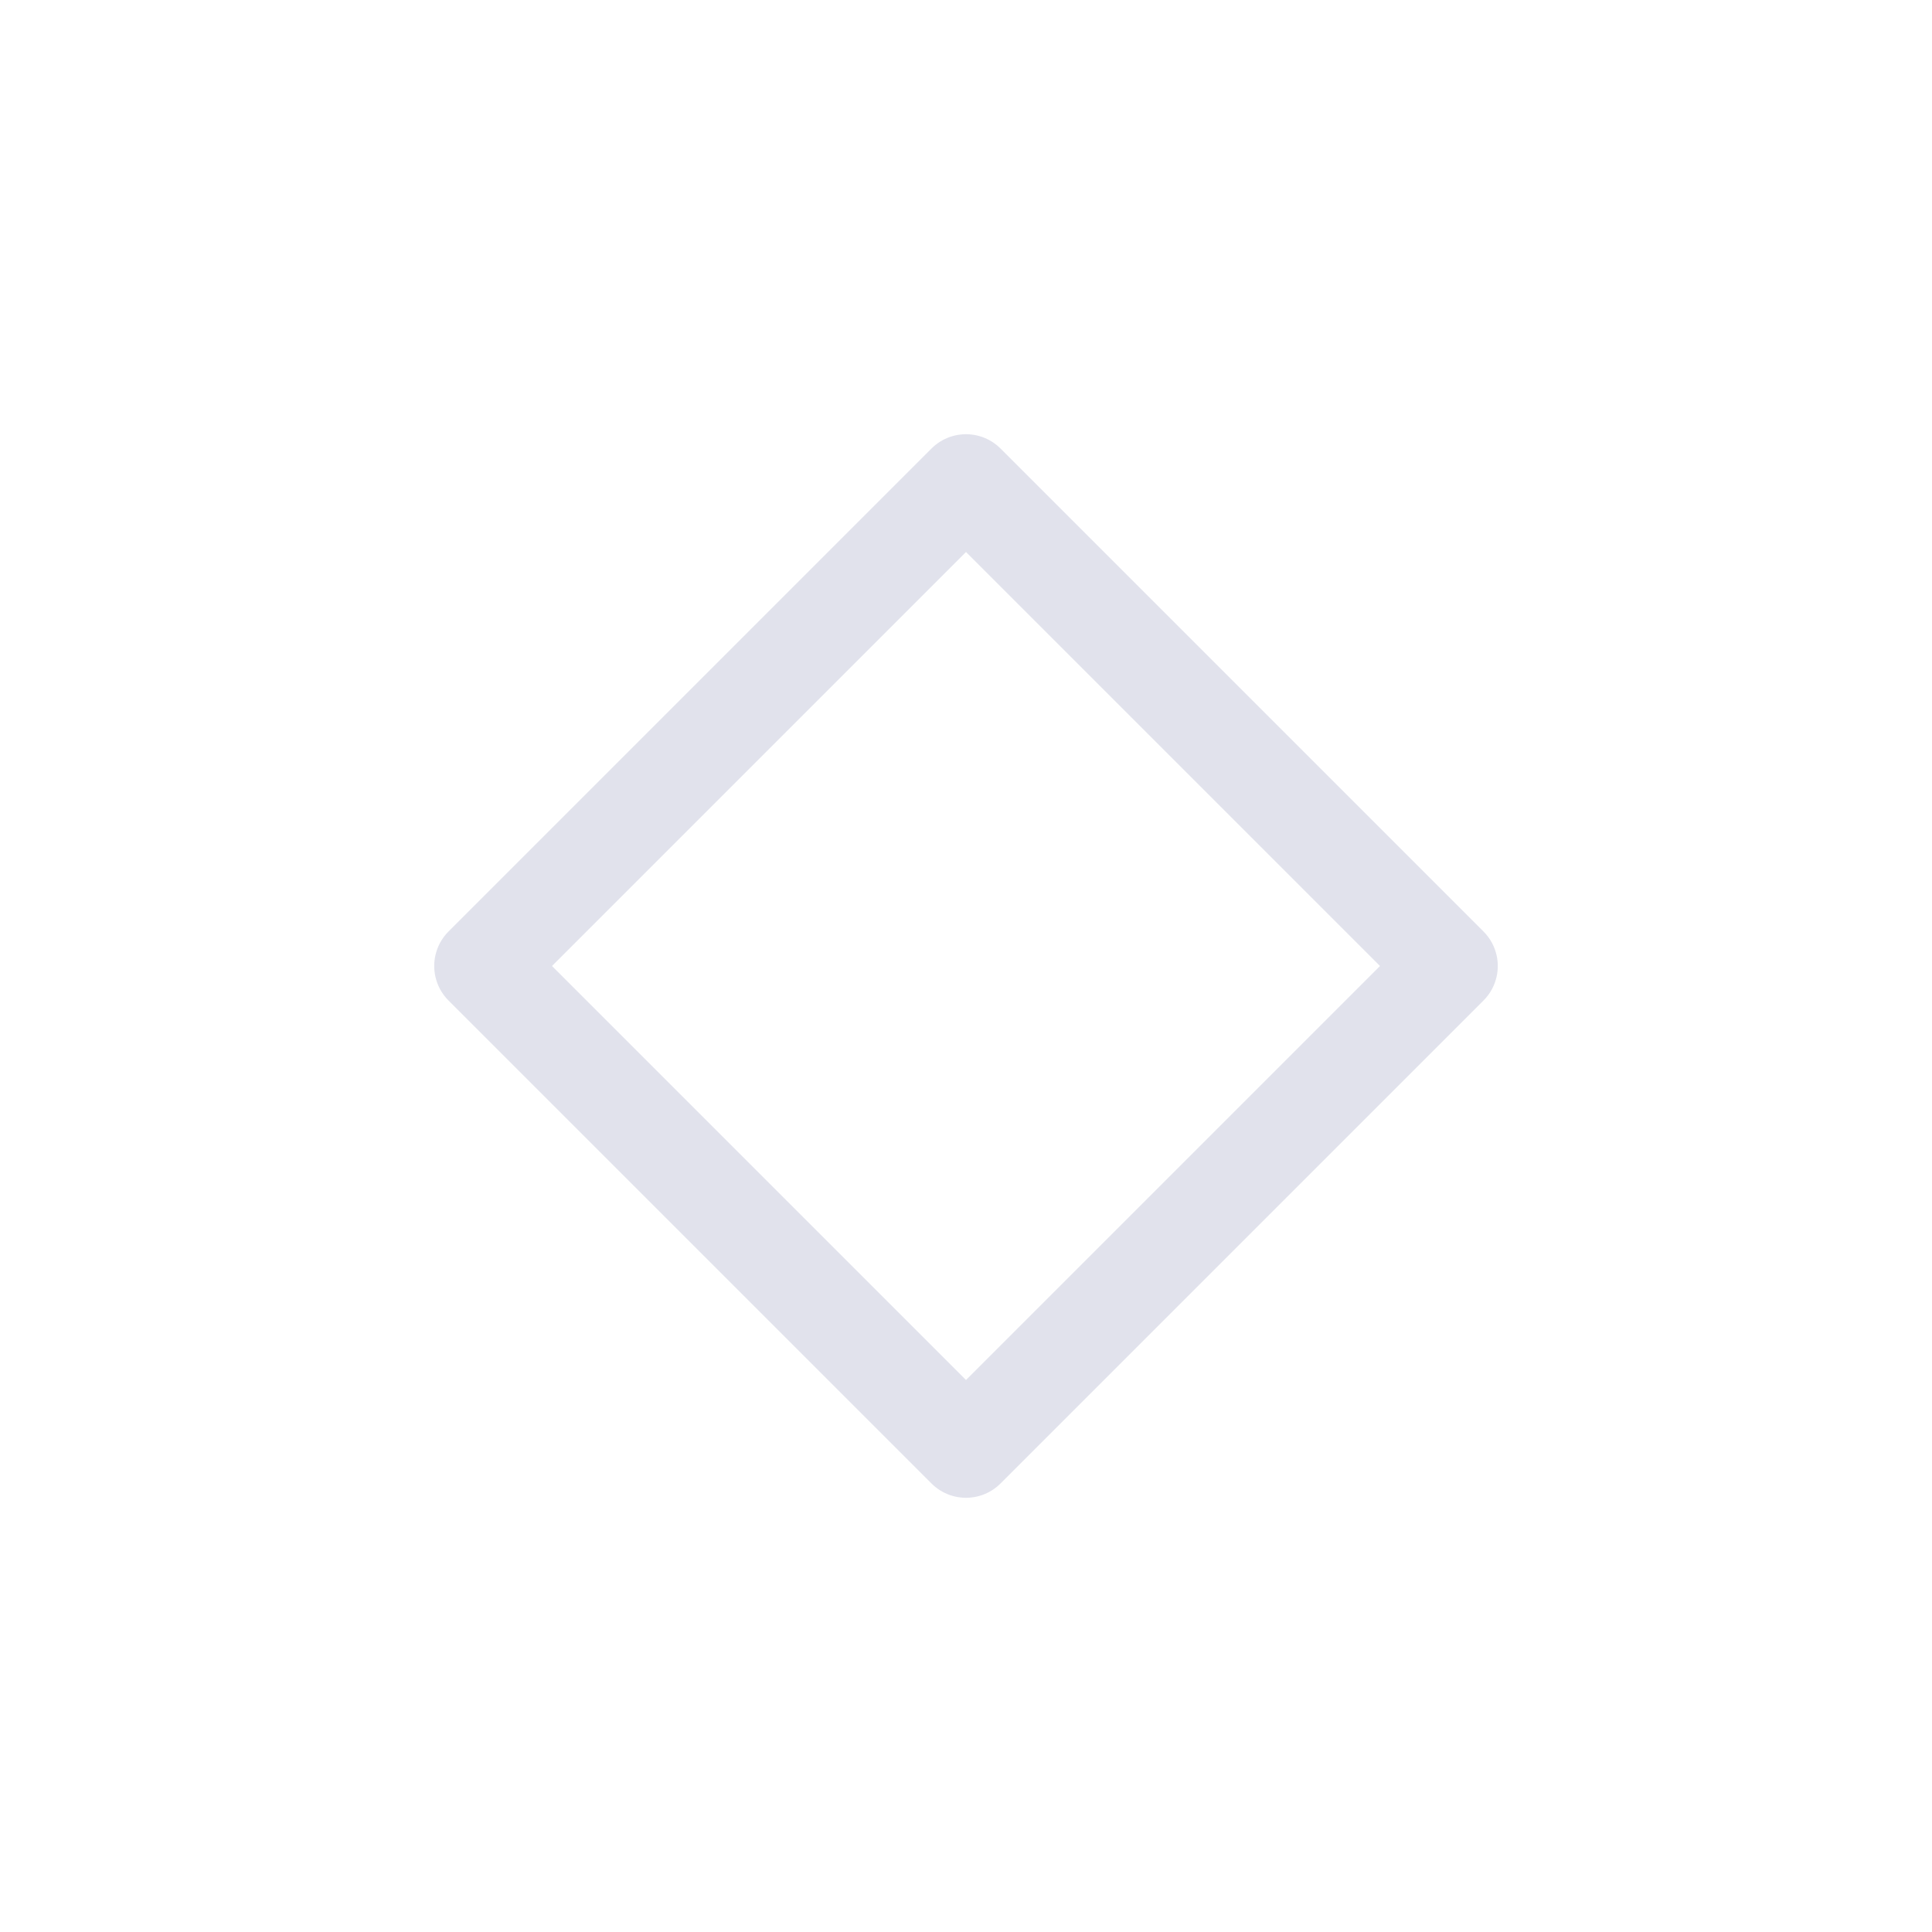
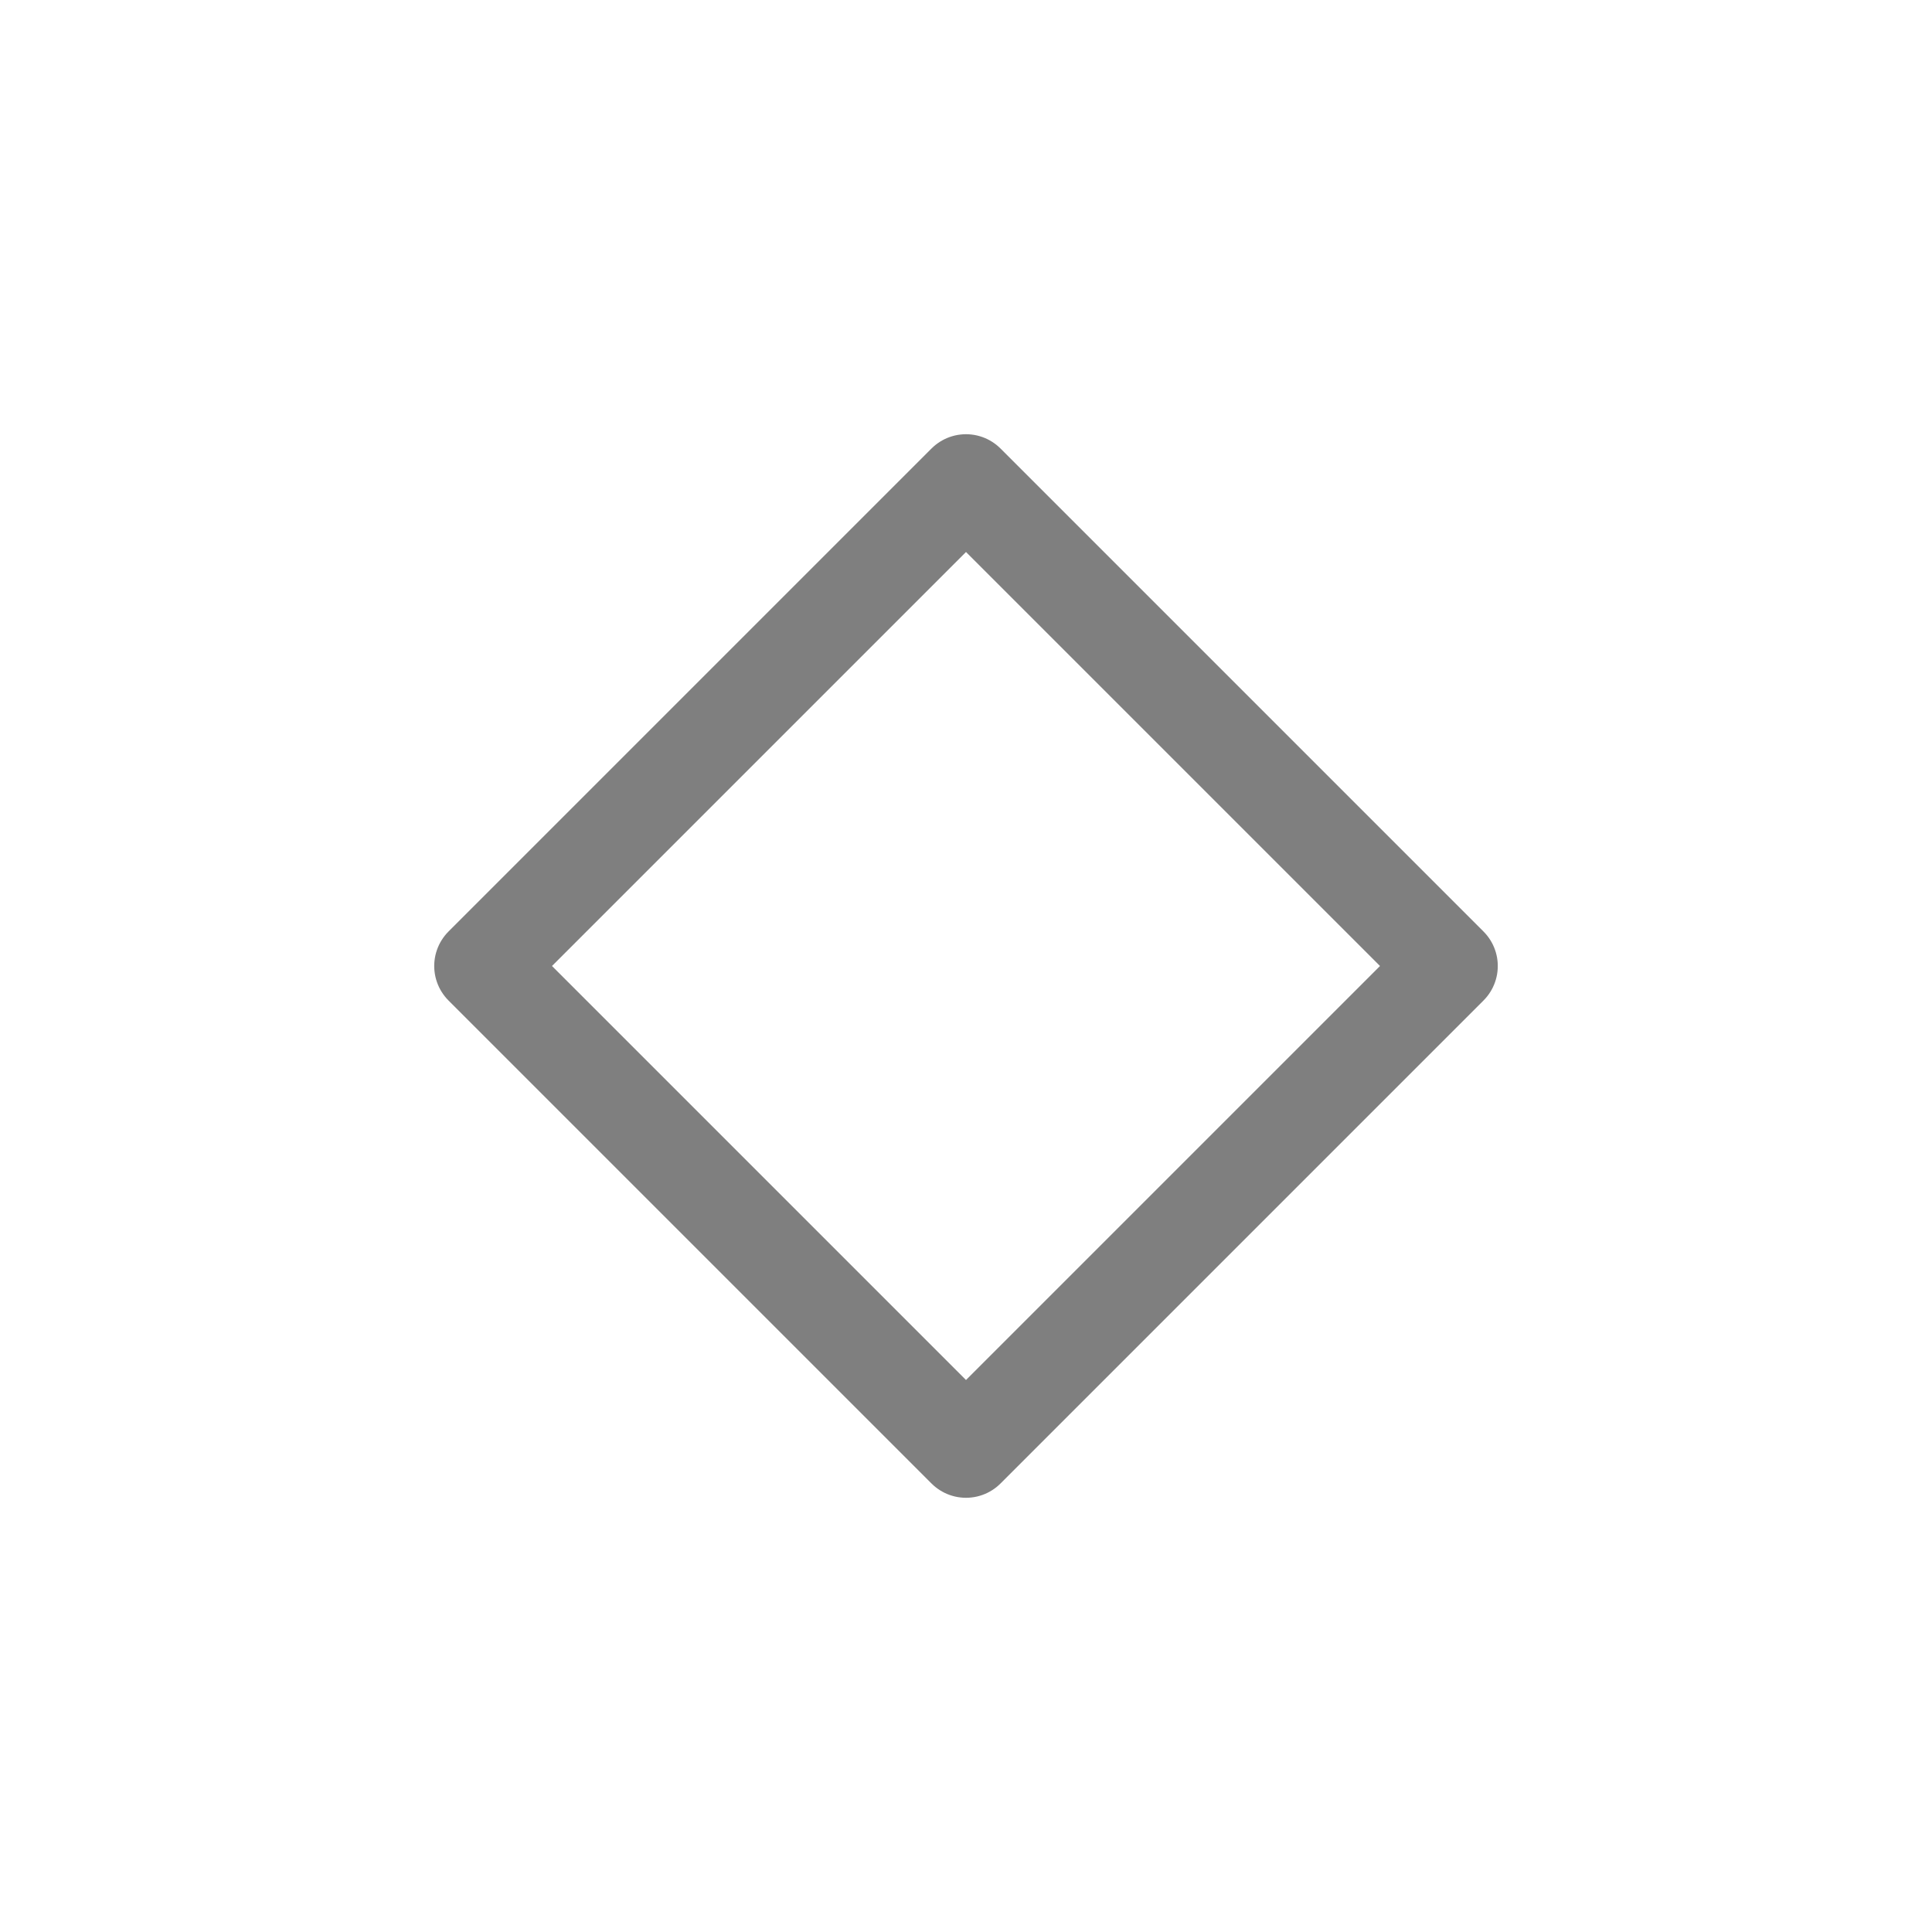
<svg xmlns="http://www.w3.org/2000/svg" viewBox="0 0 50 50" version="1.2" baseProfile="tiny">
  <defs>
</defs>
  <g fill="none" stroke="black" stroke-width="1" fill-rule="evenodd" stroke-linecap="square" stroke-linejoin="bevel">
    <g fill="none" stroke="#000000" stroke-opacity="1" stroke-width="1" stroke-linecap="square" stroke-linejoin="bevel" transform="matrix(1,0,0,1,0,0)" font-family="Noto Sans" font-size="10" font-weight="400" font-style="normal">
</g>
-     <g fill="none" stroke="#e1e2ec" stroke-opacity="1" stroke-width="1.01" stroke-linecap="round" stroke-linejoin="round" transform="matrix(2.5,0,0,2.5,2.5,2.5)" font-family="Noto Sans" font-size="10" font-weight="400" font-style="normal">
+     <g fill="none" stroke="#7f7f7f" stroke-opacity="1" stroke-width="1.01" stroke-linecap="round" stroke-linejoin="round" transform="matrix(2.5,0,0,2.5,2.5,2.5)" font-family="Noto Sans" font-size="10" font-weight="400" font-style="normal">
      <polygon fill-rule="evenodd" vector-effect="none" points="4,9 9,4 14,9 9,14 " />
    </g>
    <g fill="none" stroke="#000000" stroke-opacity="1" stroke-width="1" stroke-linecap="square" stroke-linejoin="bevel" transform="matrix(1,0,0,1,0,0)" font-family="Noto Sans" font-size="10" font-weight="400" font-style="normal">
</g>
  </g>
</svg>
